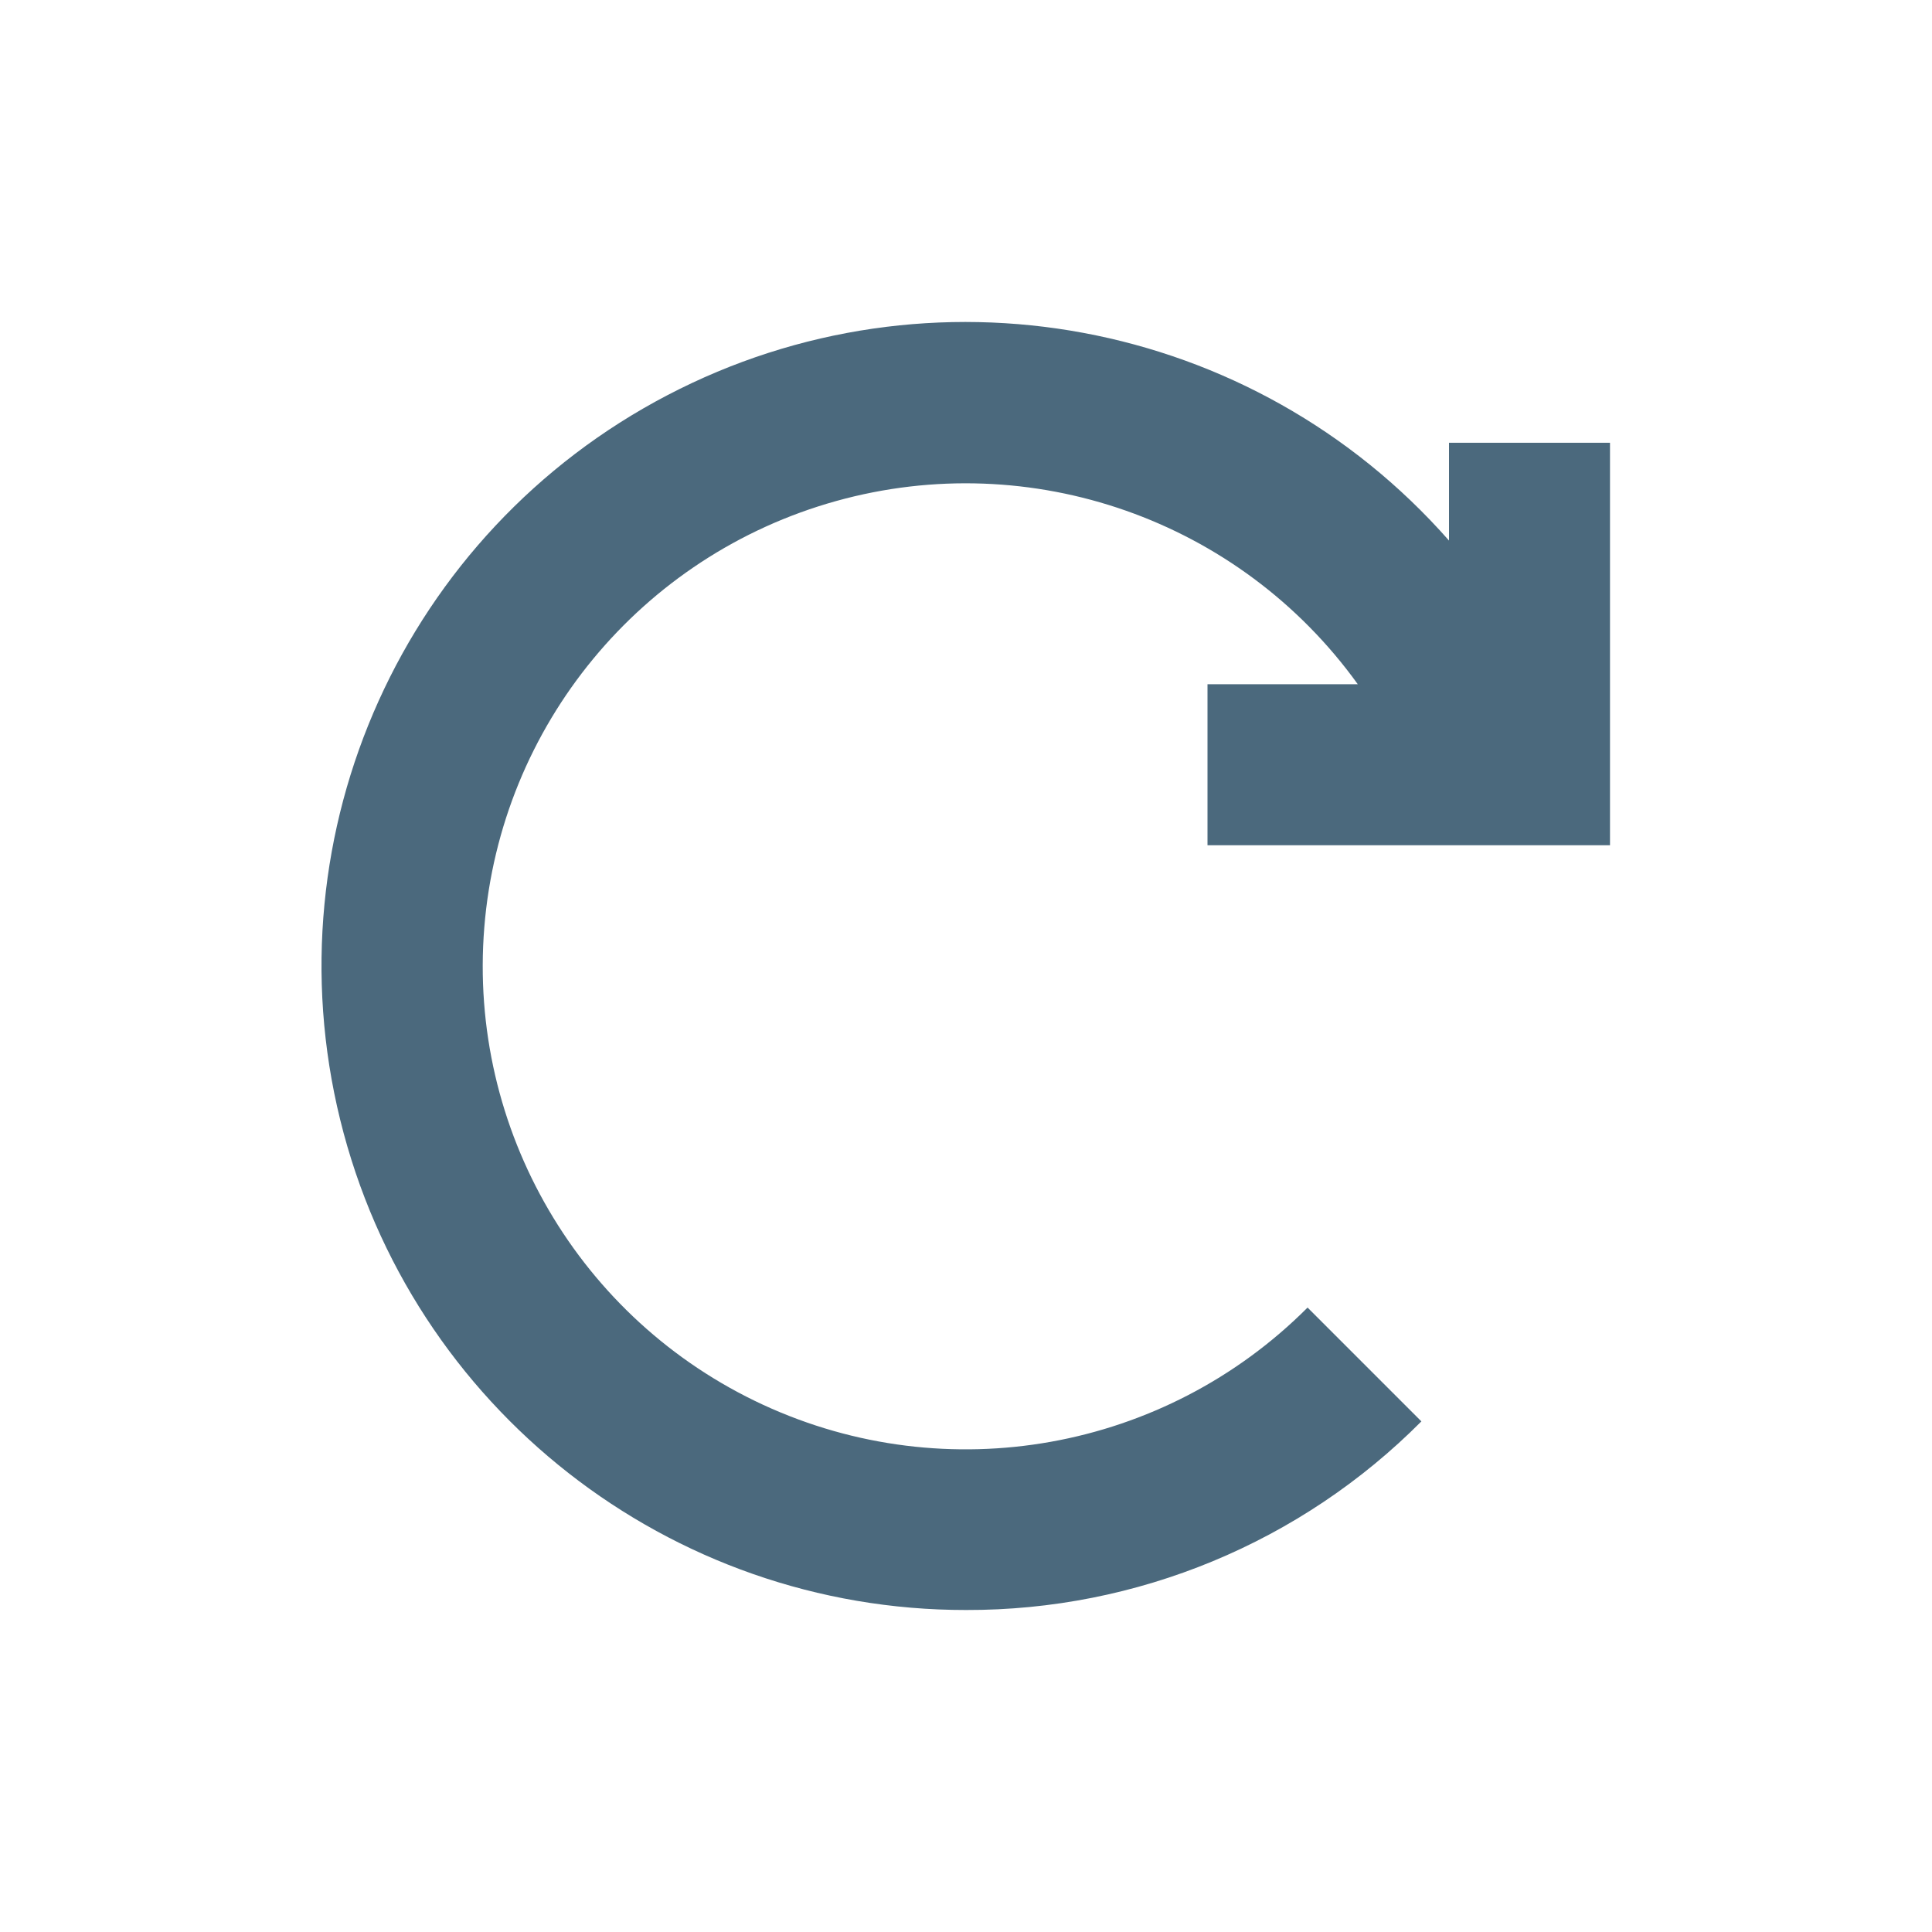
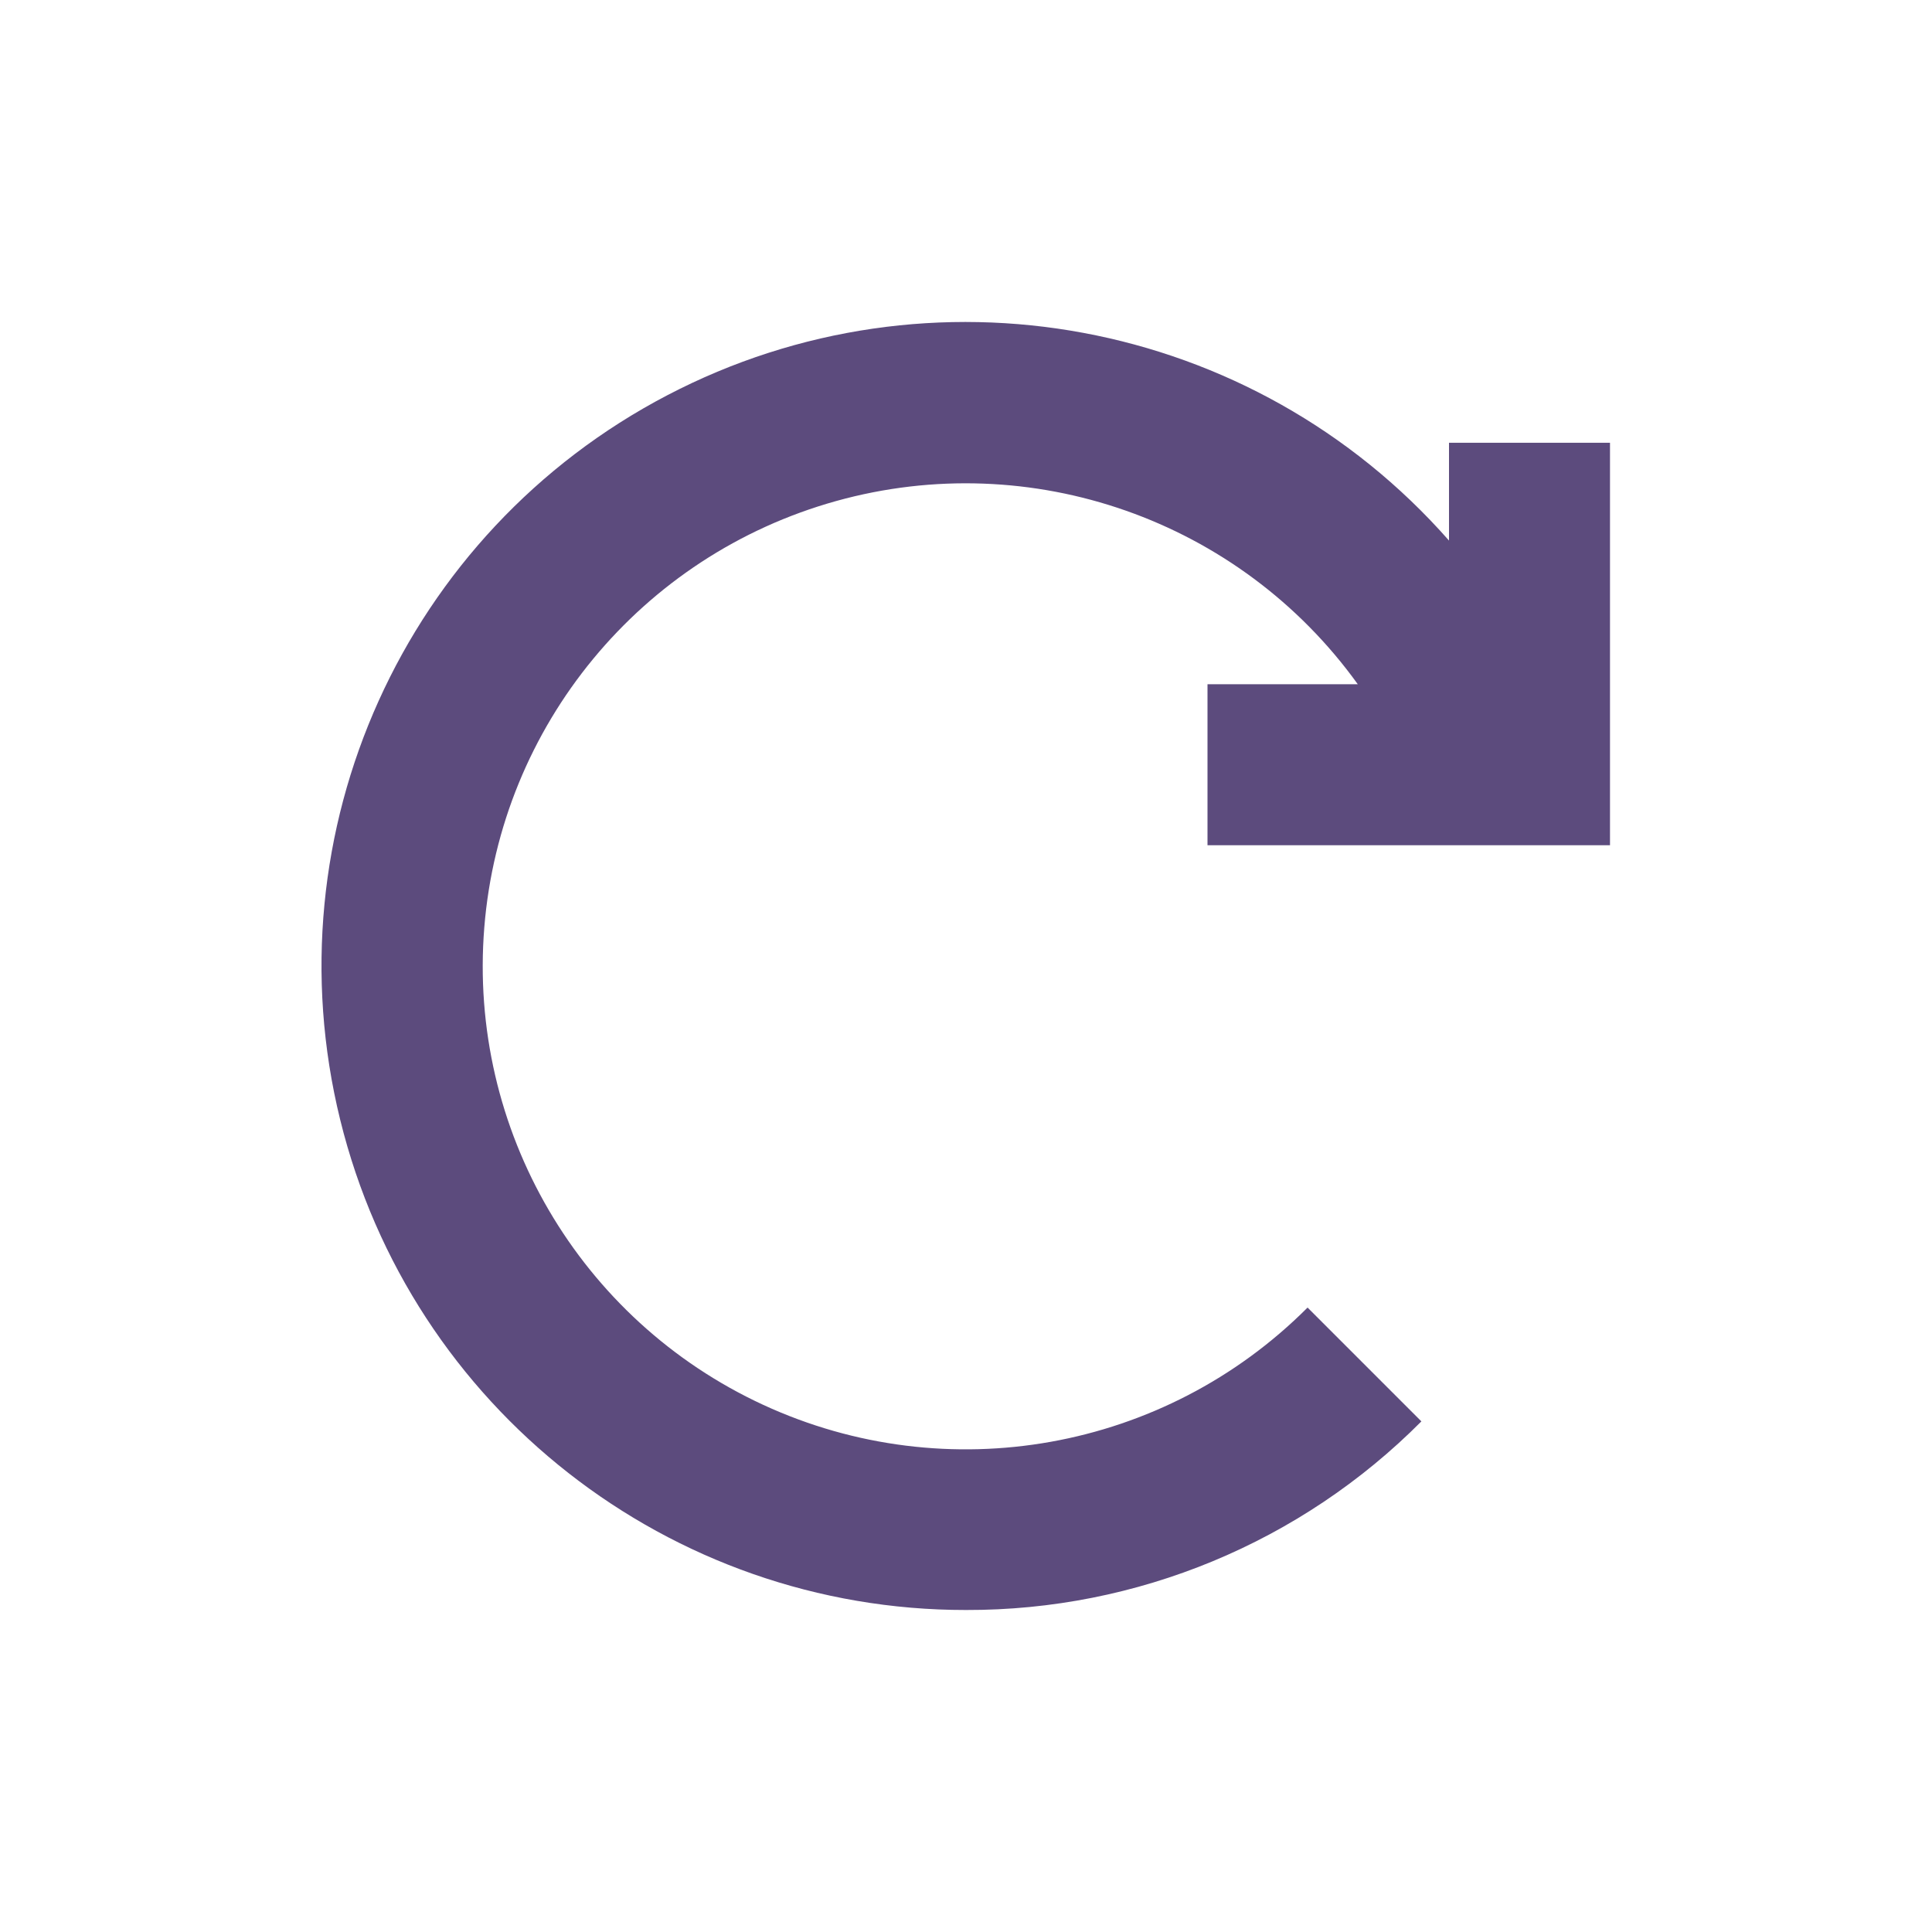
<svg xmlns="http://www.w3.org/2000/svg" width="24px" height="24px" viewBox="0 0 24 24" version="1.1">
  <g id="Artboard" stroke="none" stroke-width="1" fill="none" fill-rule="evenodd">
    <g id="ic-update" transform="translate(2, 2)">
      <polygon id="Rectangle_4642" points="0 0 20 0 20 20 0 20" />
-       <path d="M13,8.5 L18,8.5 L18,3.5 L16,3.5 L16,4.715 C13.566,1.949 9.557,1.203 6.291,2.909 C3.024,4.615 1.346,8.331 2.226,11.91 C3.105,15.488 6.315,18.003 10,18 C12.123,18.006 14.16,17.162 15.657,15.657 L14.243,14.243 C12.466,16.024 9.766,16.506 7.482,15.452 C5.198,14.397 3.814,12.03 4.016,9.522 C4.218,7.014 5.963,4.899 8.387,4.224 C10.81,3.549 13.398,4.458 14.867,6.5 L13,6.5 L13,8.5 Z" id="Path_18962" fill="#4b697d" fill-rule="nonzero" />
+       <path d="M13,8.5 L18,8.5 L18,3.5 L16,3.5 L16,4.715 C13.566,1.949 9.557,1.203 6.291,2.909 C3.024,4.615 1.346,8.331 2.226,11.91 C3.105,15.488 6.315,18.003 10,18 C12.123,18.006 14.16,17.162 15.657,15.657 L14.243,14.243 C12.466,16.024 9.766,16.506 7.482,15.452 C5.198,14.397 3.814,12.03 4.016,9.522 C4.218,7.014 5.963,4.899 8.387,4.224 C10.81,3.549 13.398,4.458 14.867,6.5 L13,6.5 L13,8.5 Z" id="Path_18962" fill="#5C4B7D" fill-rule="nonzero" />
    </g>
  </g>
</svg>
